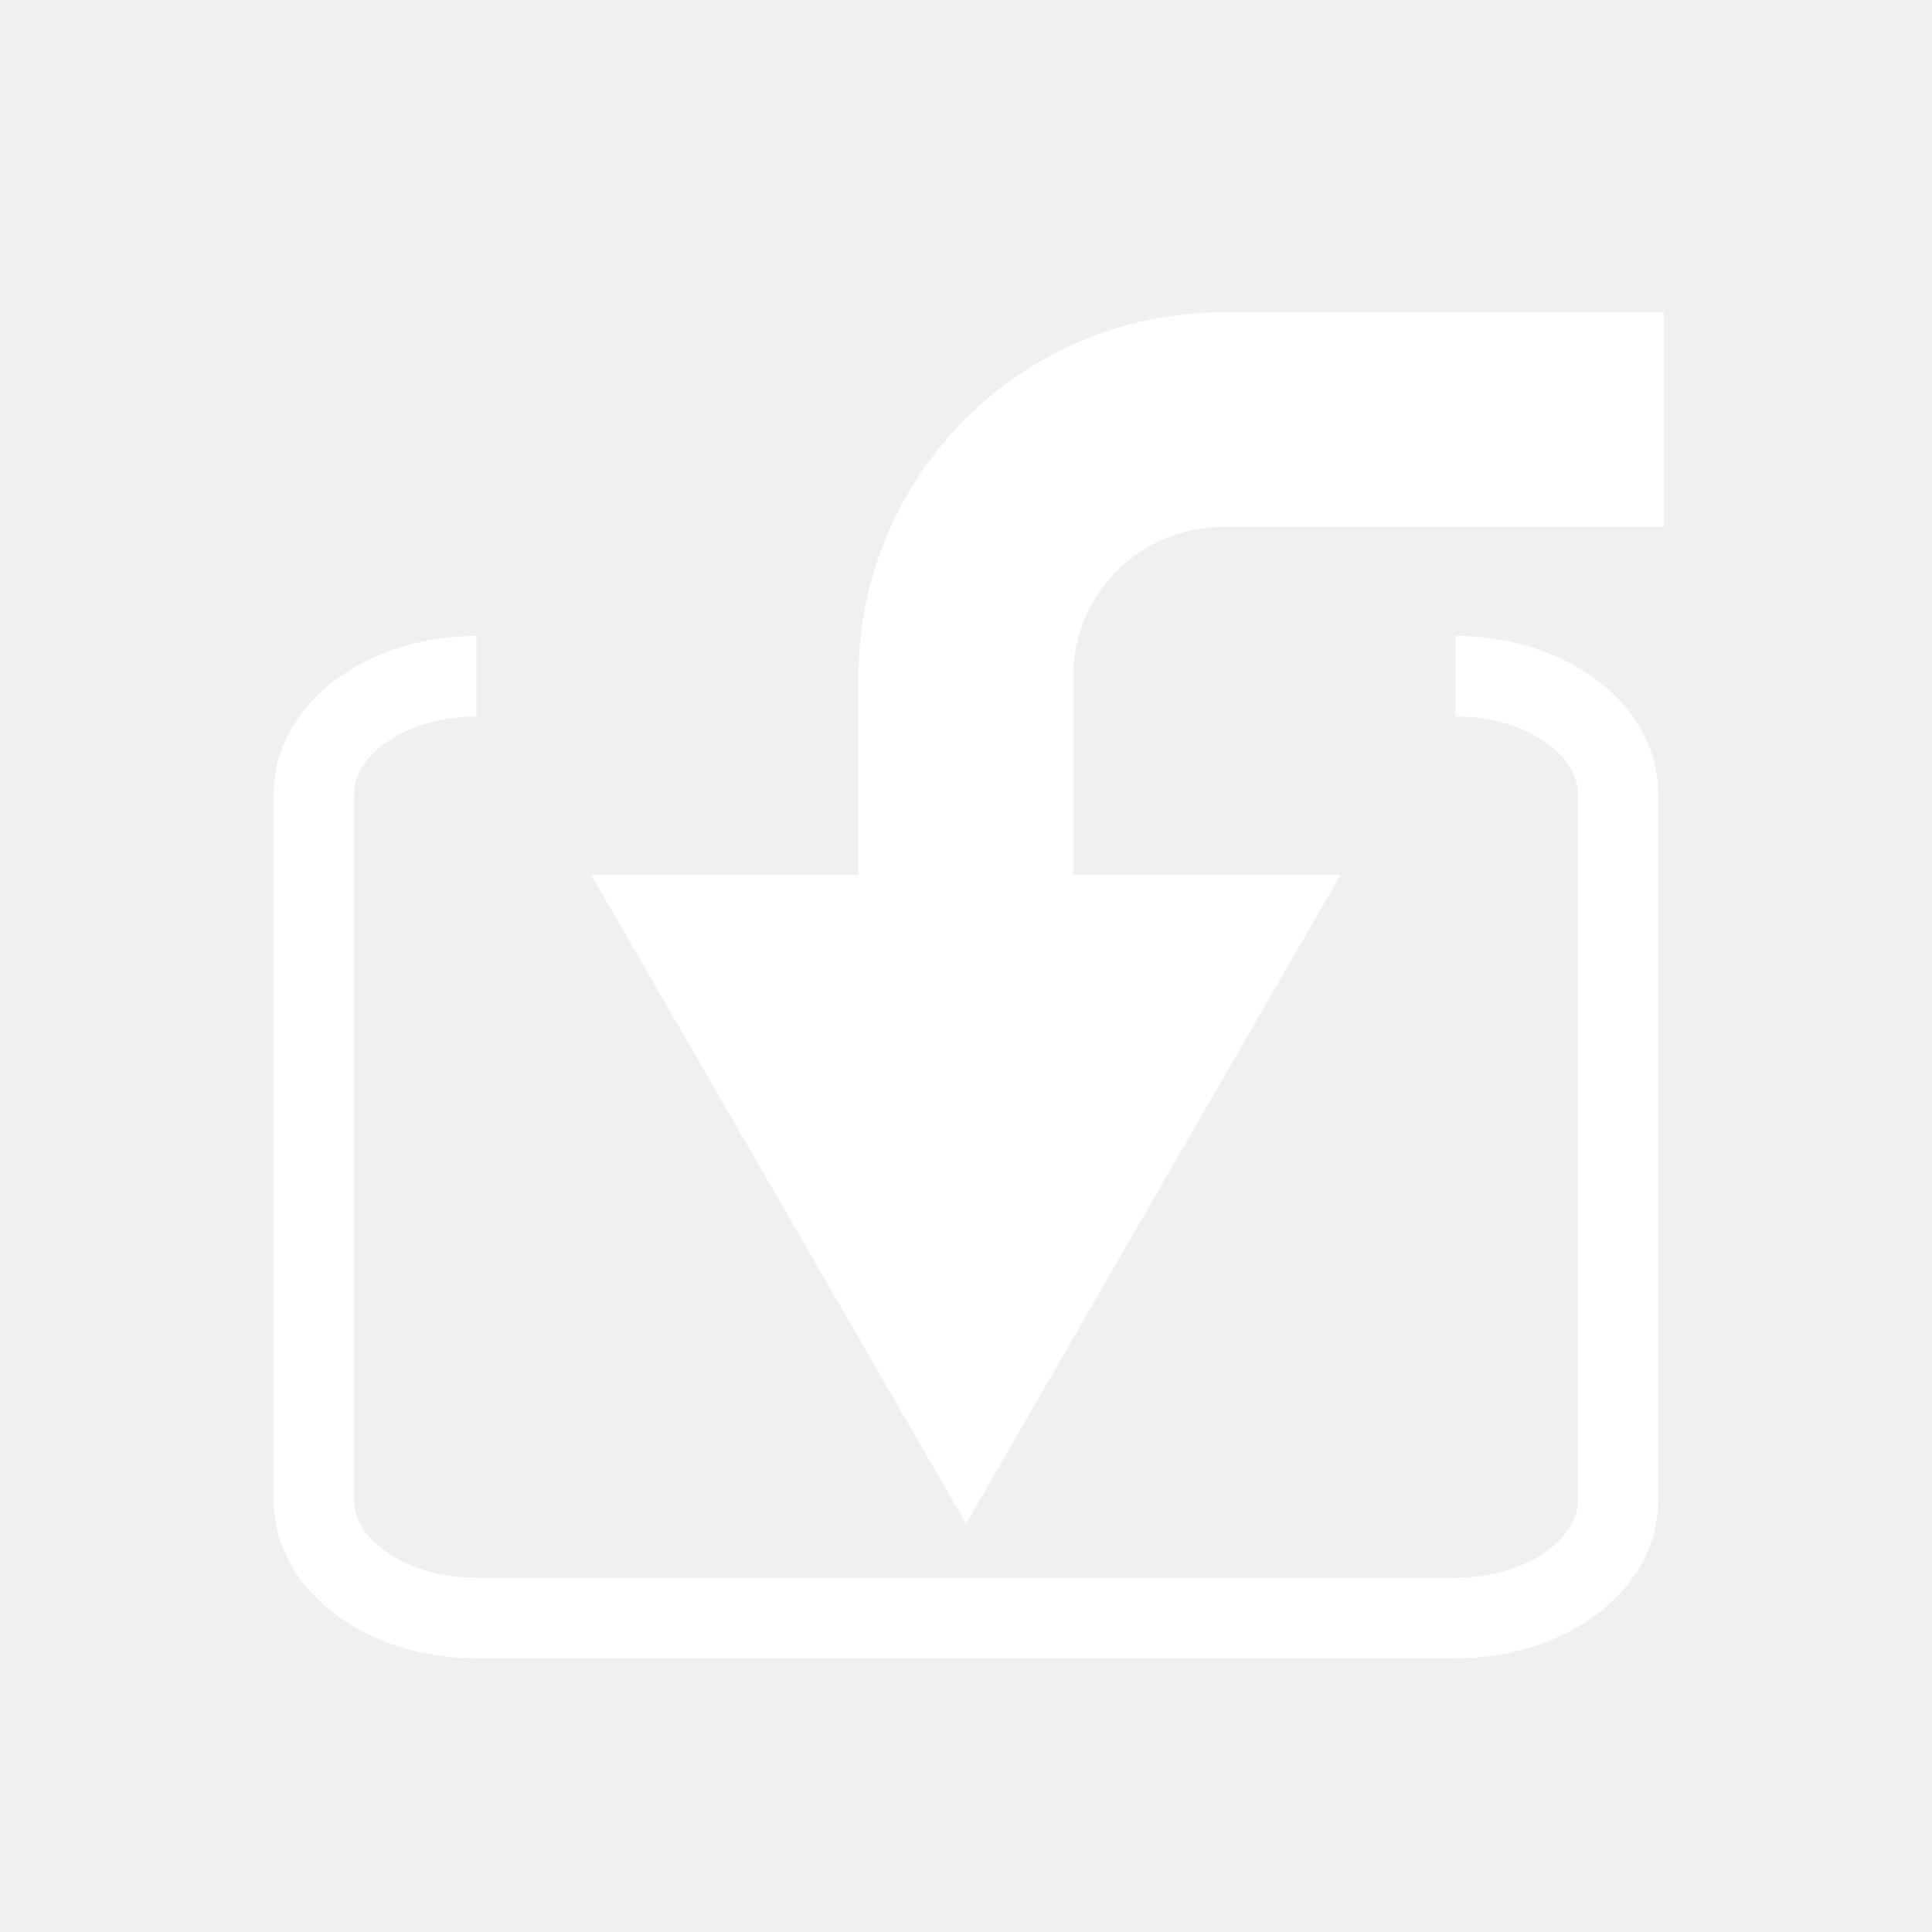
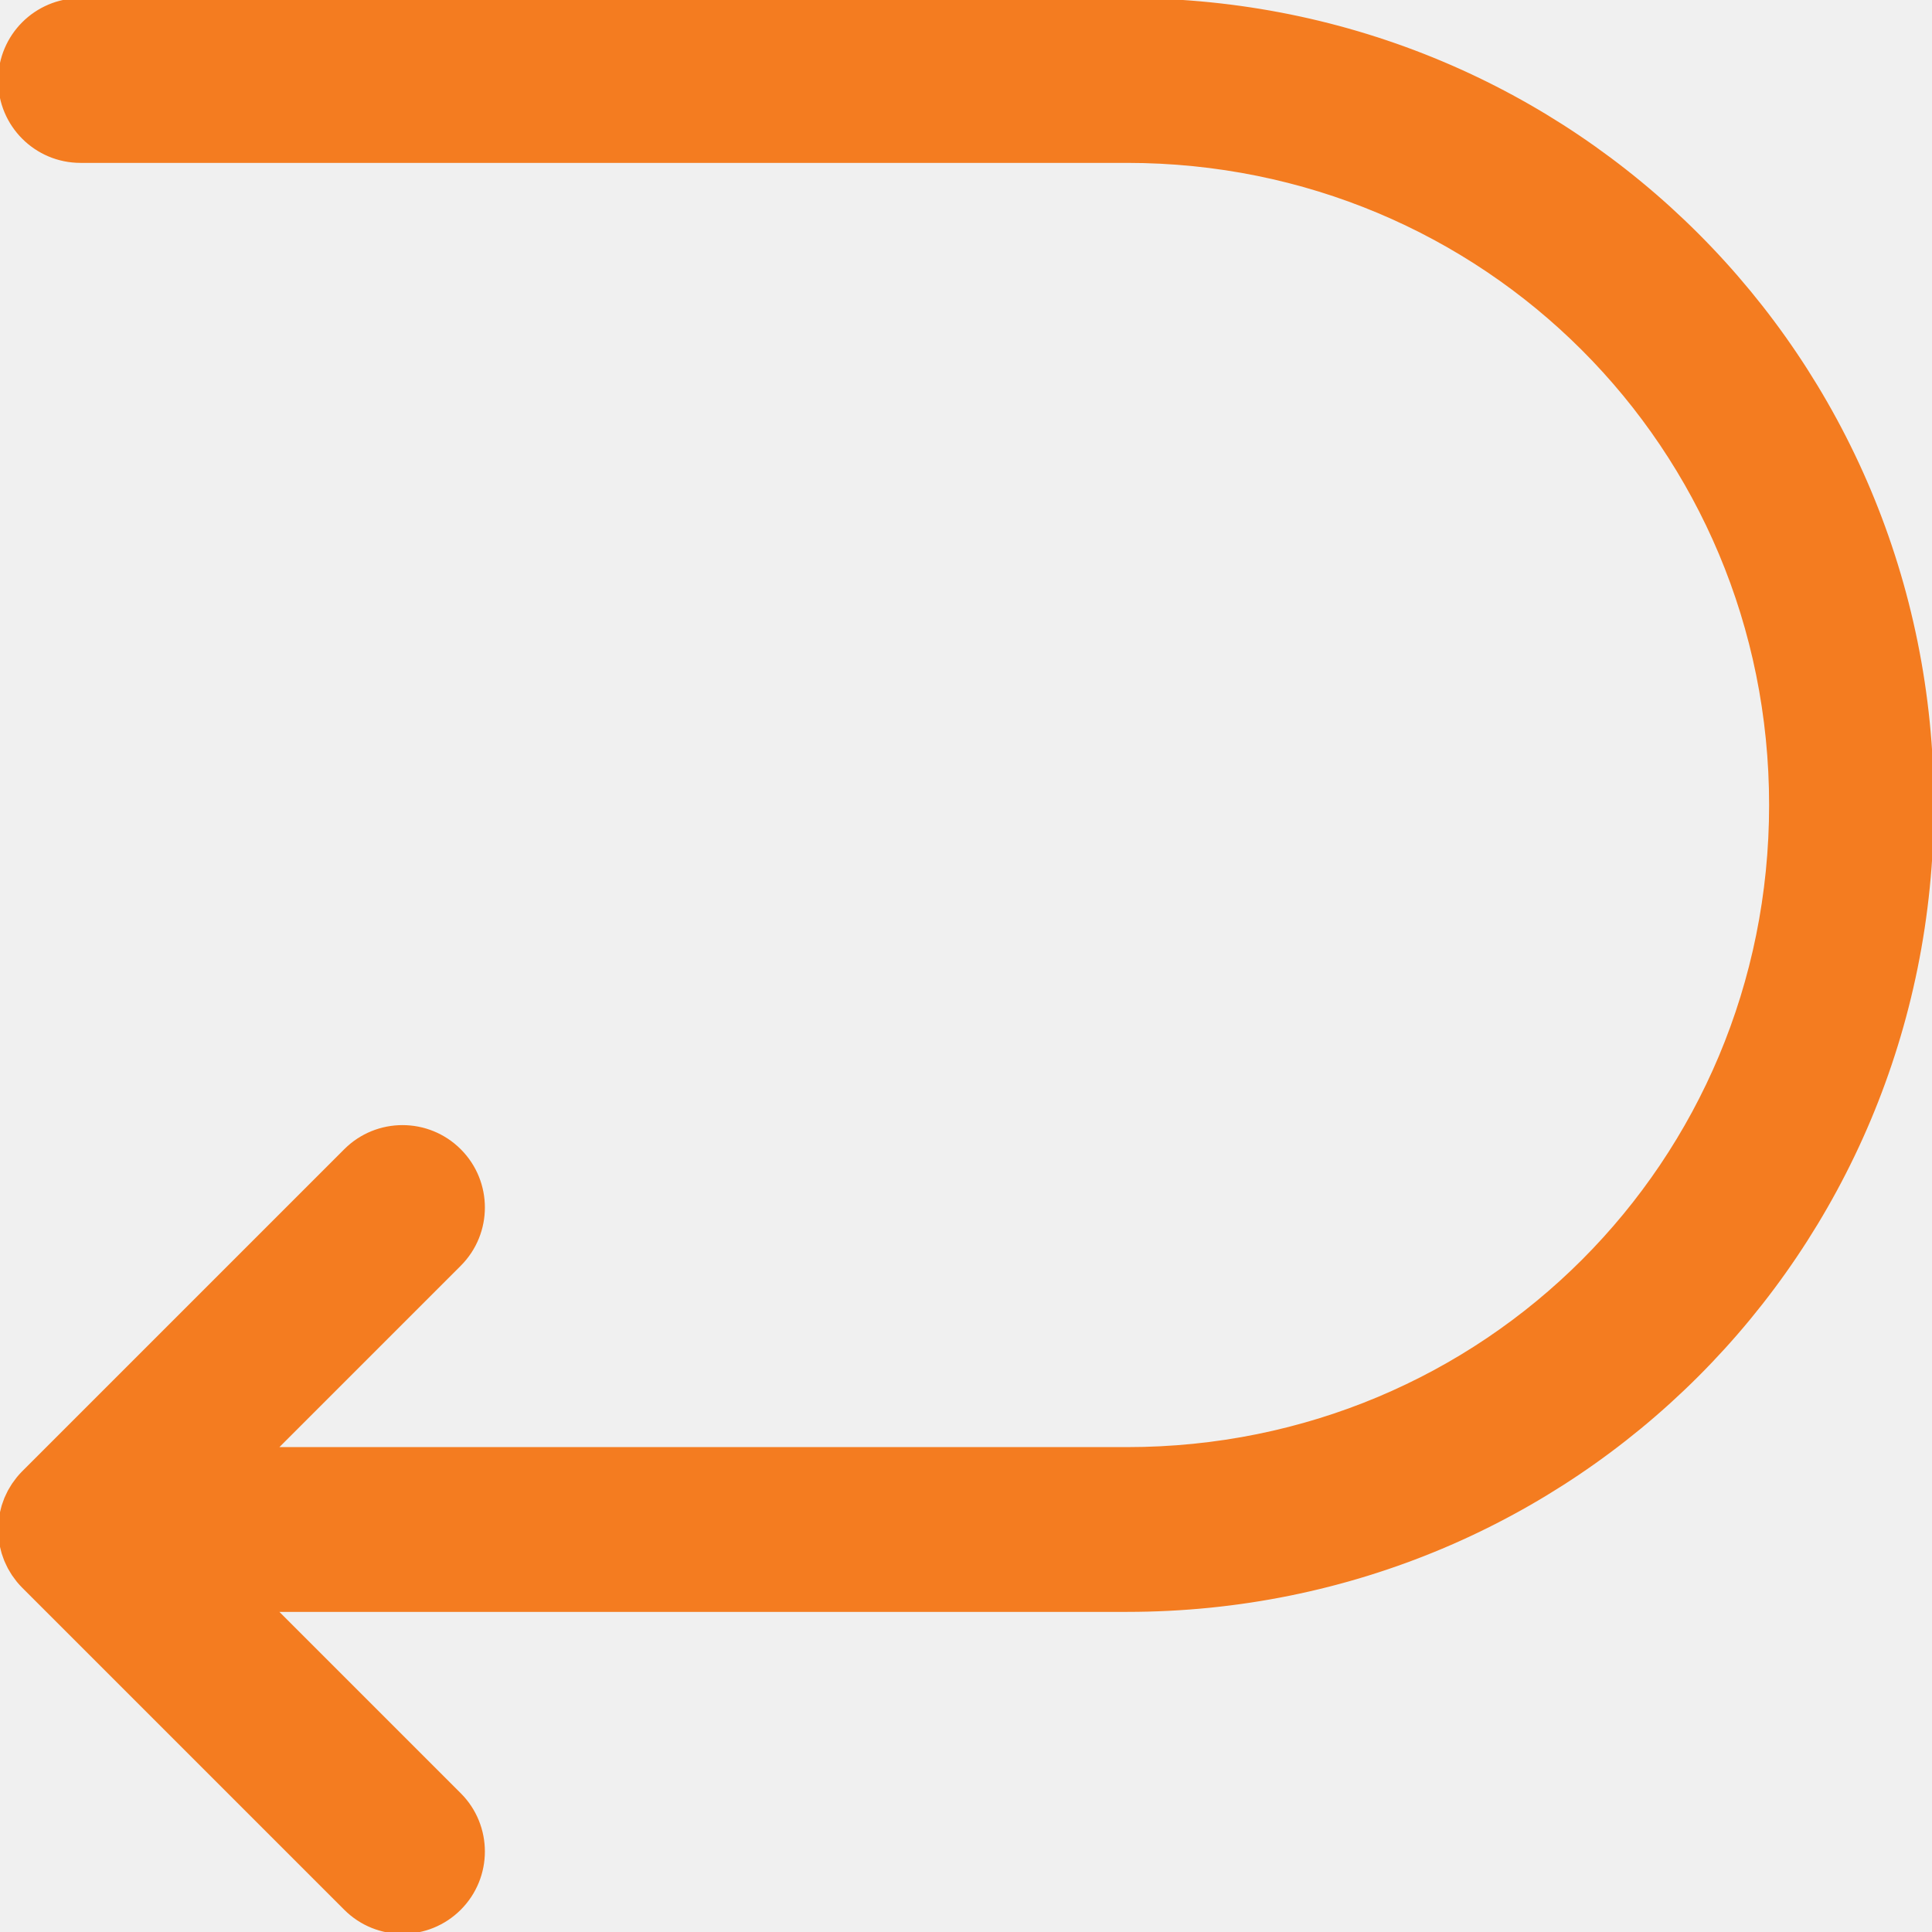
- <svg xmlns="http://www.w3.org/2000/svg" version="1.1" id="Layer_1" x="0px" y="0px" viewBox="0 0 72 72" style="enable-background:new 0 0 72 72;" xml:space="preserve">
-   <style type="text/css">
- 	.st0{fill:none;stroke:#FFFFFF;stroke-width:3;stroke-miterlimit:10;}
- 	.st1{fill:none;stroke:#FFFFFF;stroke-width:8;stroke-miterlimit:10;}
- 	.st2{fill:#FFFFFF;}
- </style>
-   <path class="st0" d="M54.244,25.2c3.345,0,6.056,1.958,6.056,4.374v26.353c0,2.416-2.711,4.374-6.056,4.374H17.756  c-3.345,0-6.056-1.958-6.056-4.374V29.574c0-2.416,2.711-4.374,6.056-4.374" />
-   <g>
+ <svg xmlns="http://www.w3.org/2000/svg" fill="#f47c20" height="800px" width="800px" version="1.1" id="Layer_1" viewBox="0 0 512 512" xml:space="preserve" stroke="#f47c20">
+   <g id="SVGRepo_bgCarrier" stroke-width="0" />
+   <g id="SVGRepo_tracerCarrier" stroke-linecap="round" stroke-linejoin="round" />
+   <g id="SVGRepo_iconCarrier">
    <g>
-       <path class="st1" d="M62.002,15.64H45.574c-5.291,0-9.58,4.289-9.58,9.58l0.003,11.472" />
      <g>
-         <polygon class="st2" points="22.035,32.61 36.003,56.785 49.958,32.603    " />
+         <path d="M298.667,0H21.333C9.551,0,0,9.551,0,21.333c0,11.782,9.551,21.333,21.333,21.333h277.333 c94.842,0,170.667,75.825,170.667,170.667S393.509,384,298.667,384H72.837l48.915-48.915c8.331-8.331,8.331-21.839,0-30.17 c-8.331-8.331-21.839-8.331-30.17,0L6.248,390.248c-0.497,0.497-0.967,1.02-1.413,1.564c-0.202,0.246-0.378,0.506-0.567,0.759 c-0.228,0.304-0.463,0.601-0.675,0.918c-0.203,0.303-0.379,0.618-0.565,0.929c-0.171,0.286-0.351,0.566-0.509,0.861 c-0.17,0.317-0.314,0.644-0.466,0.968c-0.145,0.307-0.298,0.609-0.429,0.924c-0.13,0.315-0.236,0.637-0.35,0.957 c-0.121,0.337-0.25,0.669-0.354,1.013c-0.097,0.32-0.168,0.646-0.249,0.969c-0.089,0.351-0.187,0.698-0.258,1.055 c-0.074,0.375-0.119,0.753-0.173,1.13c-0.044,0.311-0.104,0.617-0.135,0.932c-0.138,1.4-0.138,2.811,0,4.211 c0.031,0.316,0.09,0.622,0.135,0.933c0.054,0.377,0.098,0.755,0.172,1.13c0.071,0.358,0.169,0.705,0.258,1.056 c0.081,0.323,0.152,0.648,0.249,0.968c0.104,0.345,0.234,0.677,0.355,1.014c0.115,0.32,0.22,0.642,0.35,0.957 c0.13,0.315,0.284,0.616,0.429,0.923c0.153,0.324,0.297,0.651,0.467,0.969c0.158,0.294,0.337,0.573,0.508,0.859 c0.186,0.311,0.362,0.627,0.565,0.931c0.211,0.316,0.446,0.612,0.673,0.916c0.19,0.254,0.366,0.514,0.569,0.761 c0.443,0.54,0.91,1.059,1.403,1.552c0.004,0.004,0.006,0.008,0.01,0.011l85.333,85.333c8.331,8.331,21.839,8.331,30.17,0 c8.331-8.331,8.331-21.839,0-30.17l-48.915-48.915h225.83C417.073,426.667,512,331.739,512,213.333S417.073,0,298.667,0z" />
      </g>
    </g>
  </g>
</svg>
